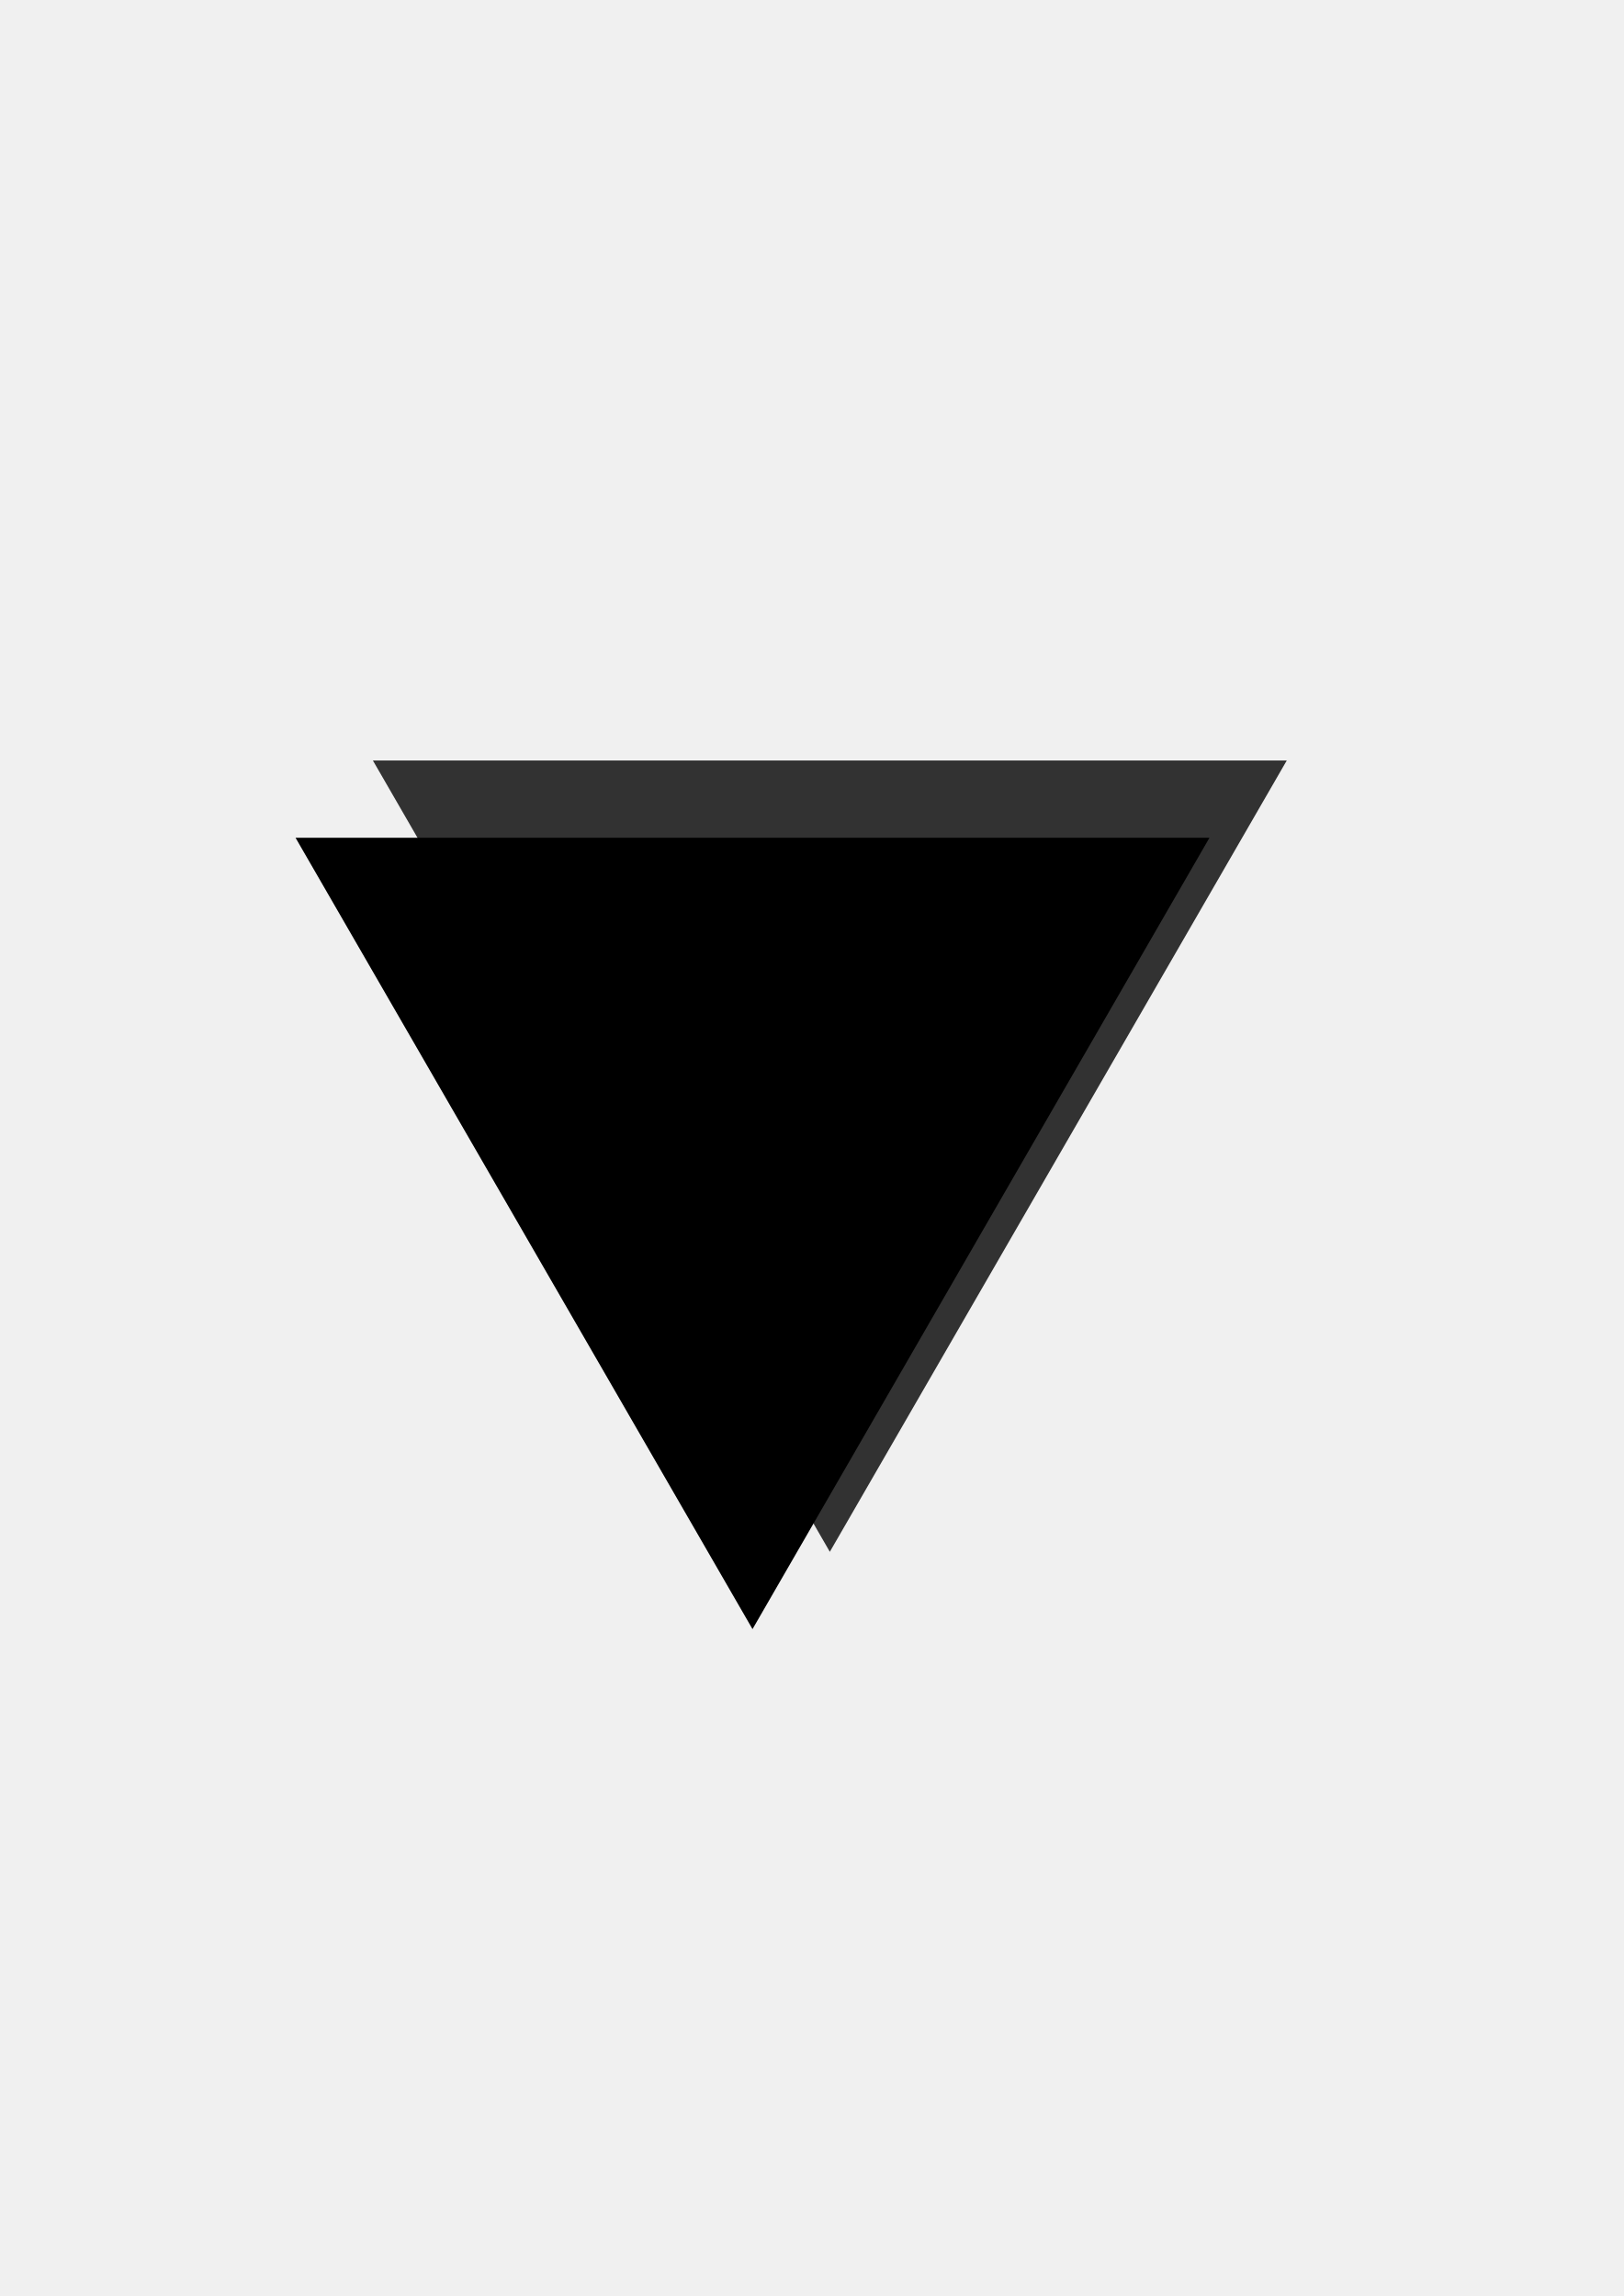
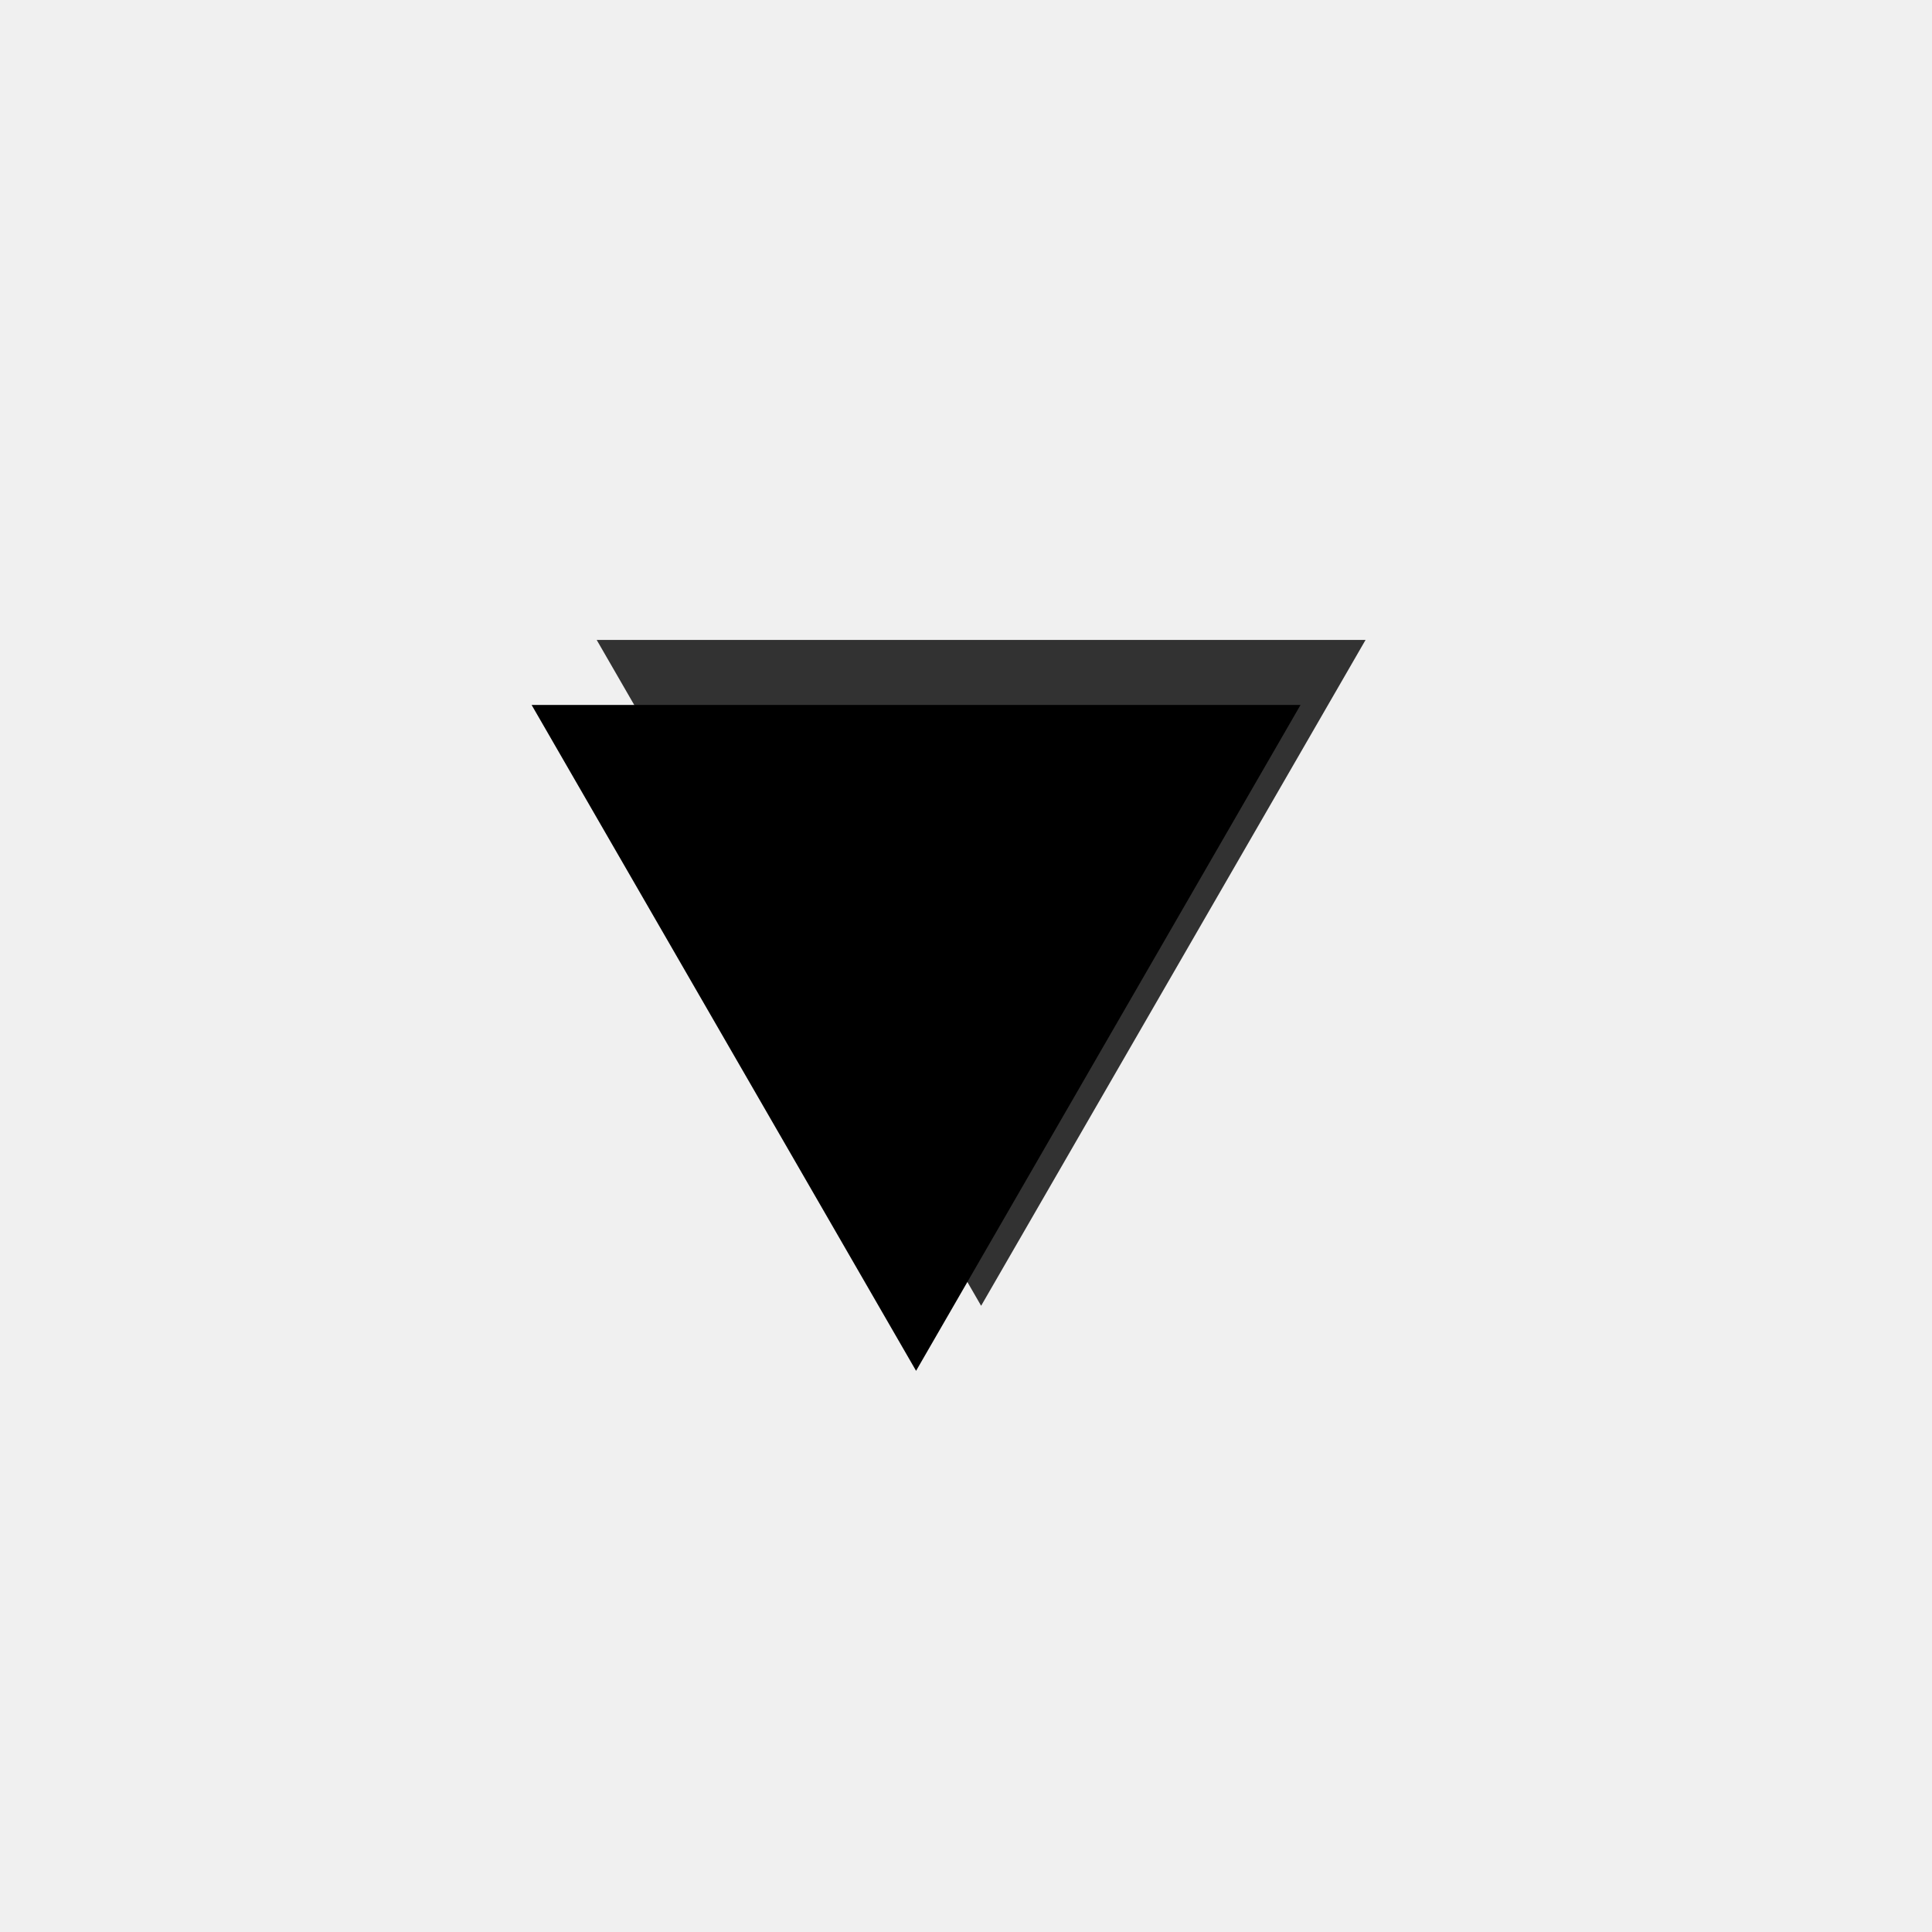
- <svg xmlns="http://www.w3.org/2000/svg" width="210mm" height="297mm" viewBox="0 0 210 297" version="1.1" id="svg8">
+ <svg xmlns="http://www.w3.org/2000/svg" viewBox="0 0 210 297" height="200" width="200" version="1.1" id="svg8">
  <defs id="defs2" />
  <g id="layer2" />
  <g id="layer1">
    <g id="g4545" transform="translate(-5.484826,18.88163)">
      <path id="path3715" d="M 112.81,181.853 83.26,130.672 53.711,79.491 l 59.099,-1e-6 59.099,-2e-6 -29.549,51.181 z" style="fill:#323232;fill-opacity:1;stroke-width:0.265" />
      <flowRoot transform="matrix(0.2645833,0,0,0.2645833,8.552625,3.741773)" style="font-style:normal;font-weight:normal;font-size:40px;line-height:1.25;font-family:sans-serif;letter-spacing:0px;word-spacing:0px;fill:#ffffff;fill-opacity:0.78;stroke:#000000;stroke-width:1.89;stroke-linecap:butt;stroke-linejoin:round;stroke-miterlimit:4;stroke-dasharray:none;stroke-dashoffset:0;stroke-opacity:1;paint-order:fill markers stroke" id="flowRoot4526" xml:space="preserve">
        <flowRegion style="fill:#ffffff;fill-opacity:0.78;stroke:#000000;stroke-width:1.89;stroke-linecap:butt;stroke-linejoin:round;stroke-miterlimit:4;stroke-dasharray:none;stroke-dashoffset:0;stroke-opacity:1;paint-order:fill markers stroke" id="flowRegion4528">
          <rect style="fill:#ffffff;fill-opacity:0.78;stroke:#000000;stroke-width:1.89;stroke-linecap:butt;stroke-linejoin:round;stroke-miterlimit:4;stroke-dasharray:none;stroke-dashoffset:0;stroke-opacity:1;paint-order:fill markers stroke" y="189.139" x="561.645" height="195.97" width="165.665" id="rect4530" />
        </flowRegion>
        <flowPara style="font-style:italic;font-variant:normal;font-weight:500;font-stretch:normal;font-size:160px;font-family:'URW Chancery L';-inkscape-font-specification:'URW Chancery L, Medium Italic';font-variant-ligatures:normal;font-variant-caps:normal;font-variant-numeric:normal;font-feature-settings:normal;text-align:start;writing-mode:lr-tb;text-anchor:start;fill:#ffffff;fill-opacity:0.78;stroke:#000000;stroke-width:1.89;stroke-linecap:butt;stroke-linejoin:round;stroke-miterlimit:4;stroke-dasharray:none;stroke-dashoffset:0;stroke-opacity:1;paint-order:fill markers stroke" id="flowPara4532">2</flowPara>
      </flowRoot>
      <path style="fill:#000000;fill-opacity:1;stroke-width:0.265" d="M 102.81,191.853 73.26,140.672 43.711,89.491 l 59.099,-1e-6 59.099,-2e-6 -29.549,51.181 z" id="path3713" />
    </g>
  </g>
</svg>
